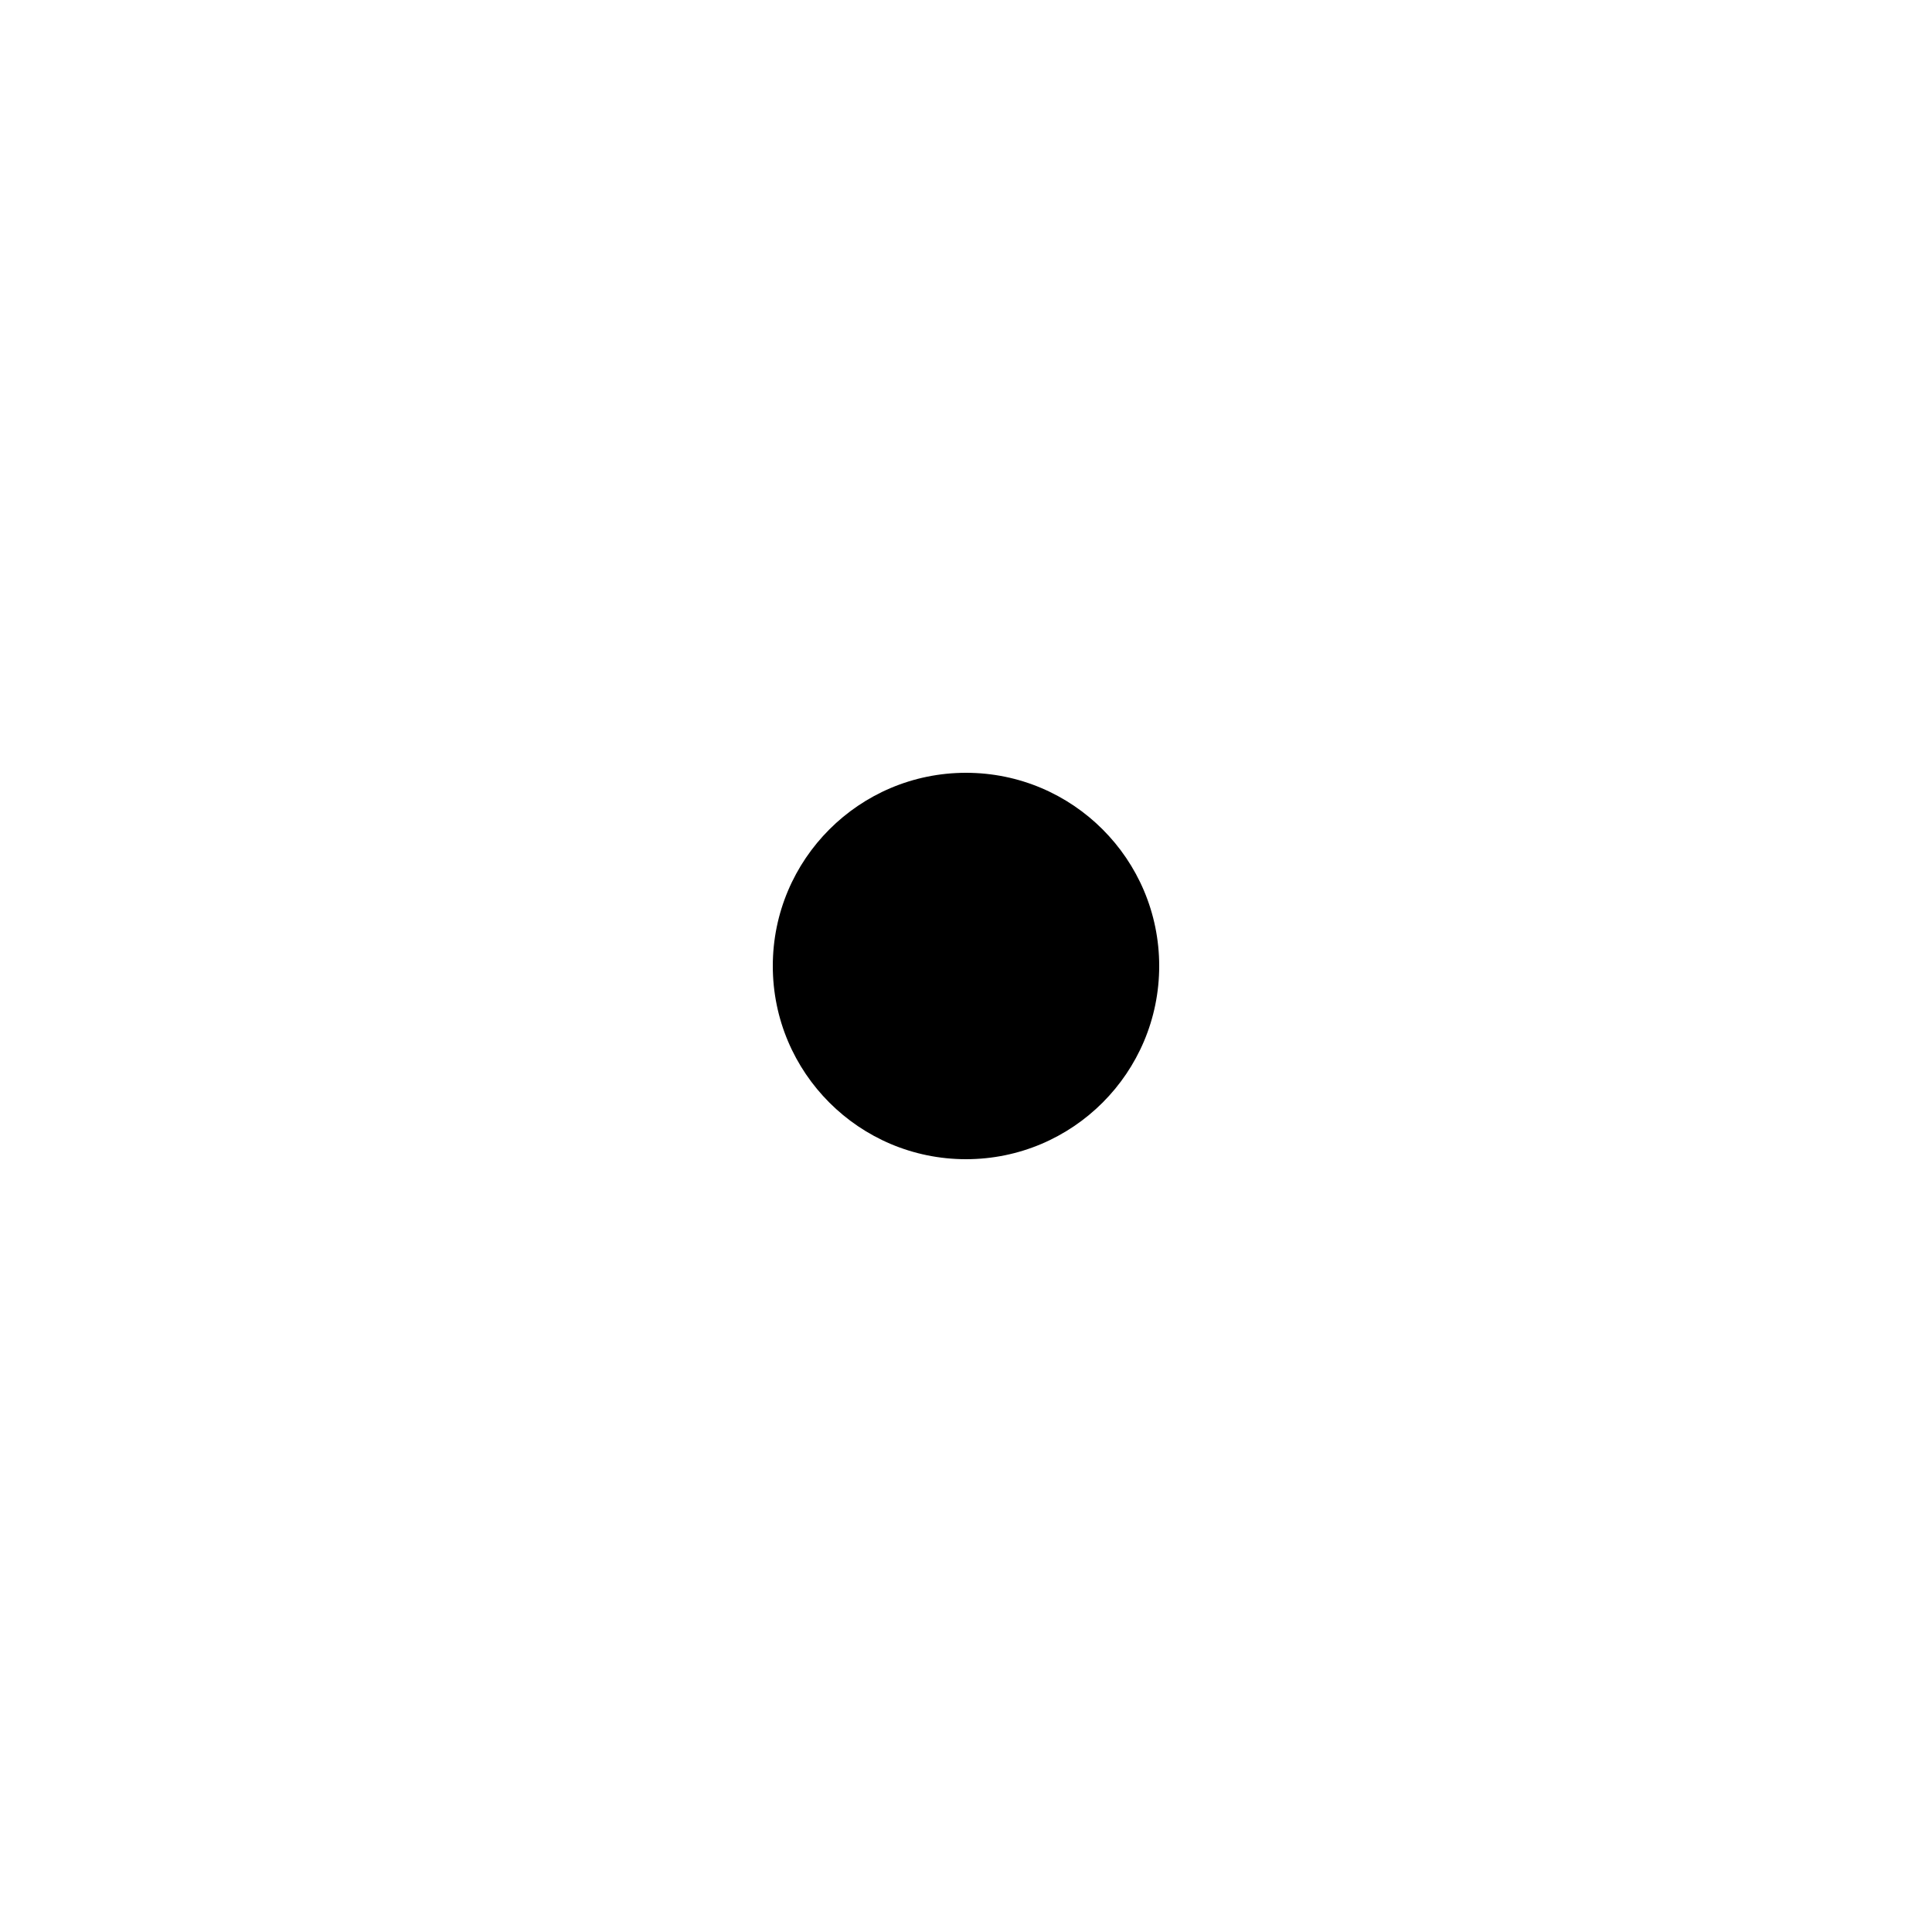
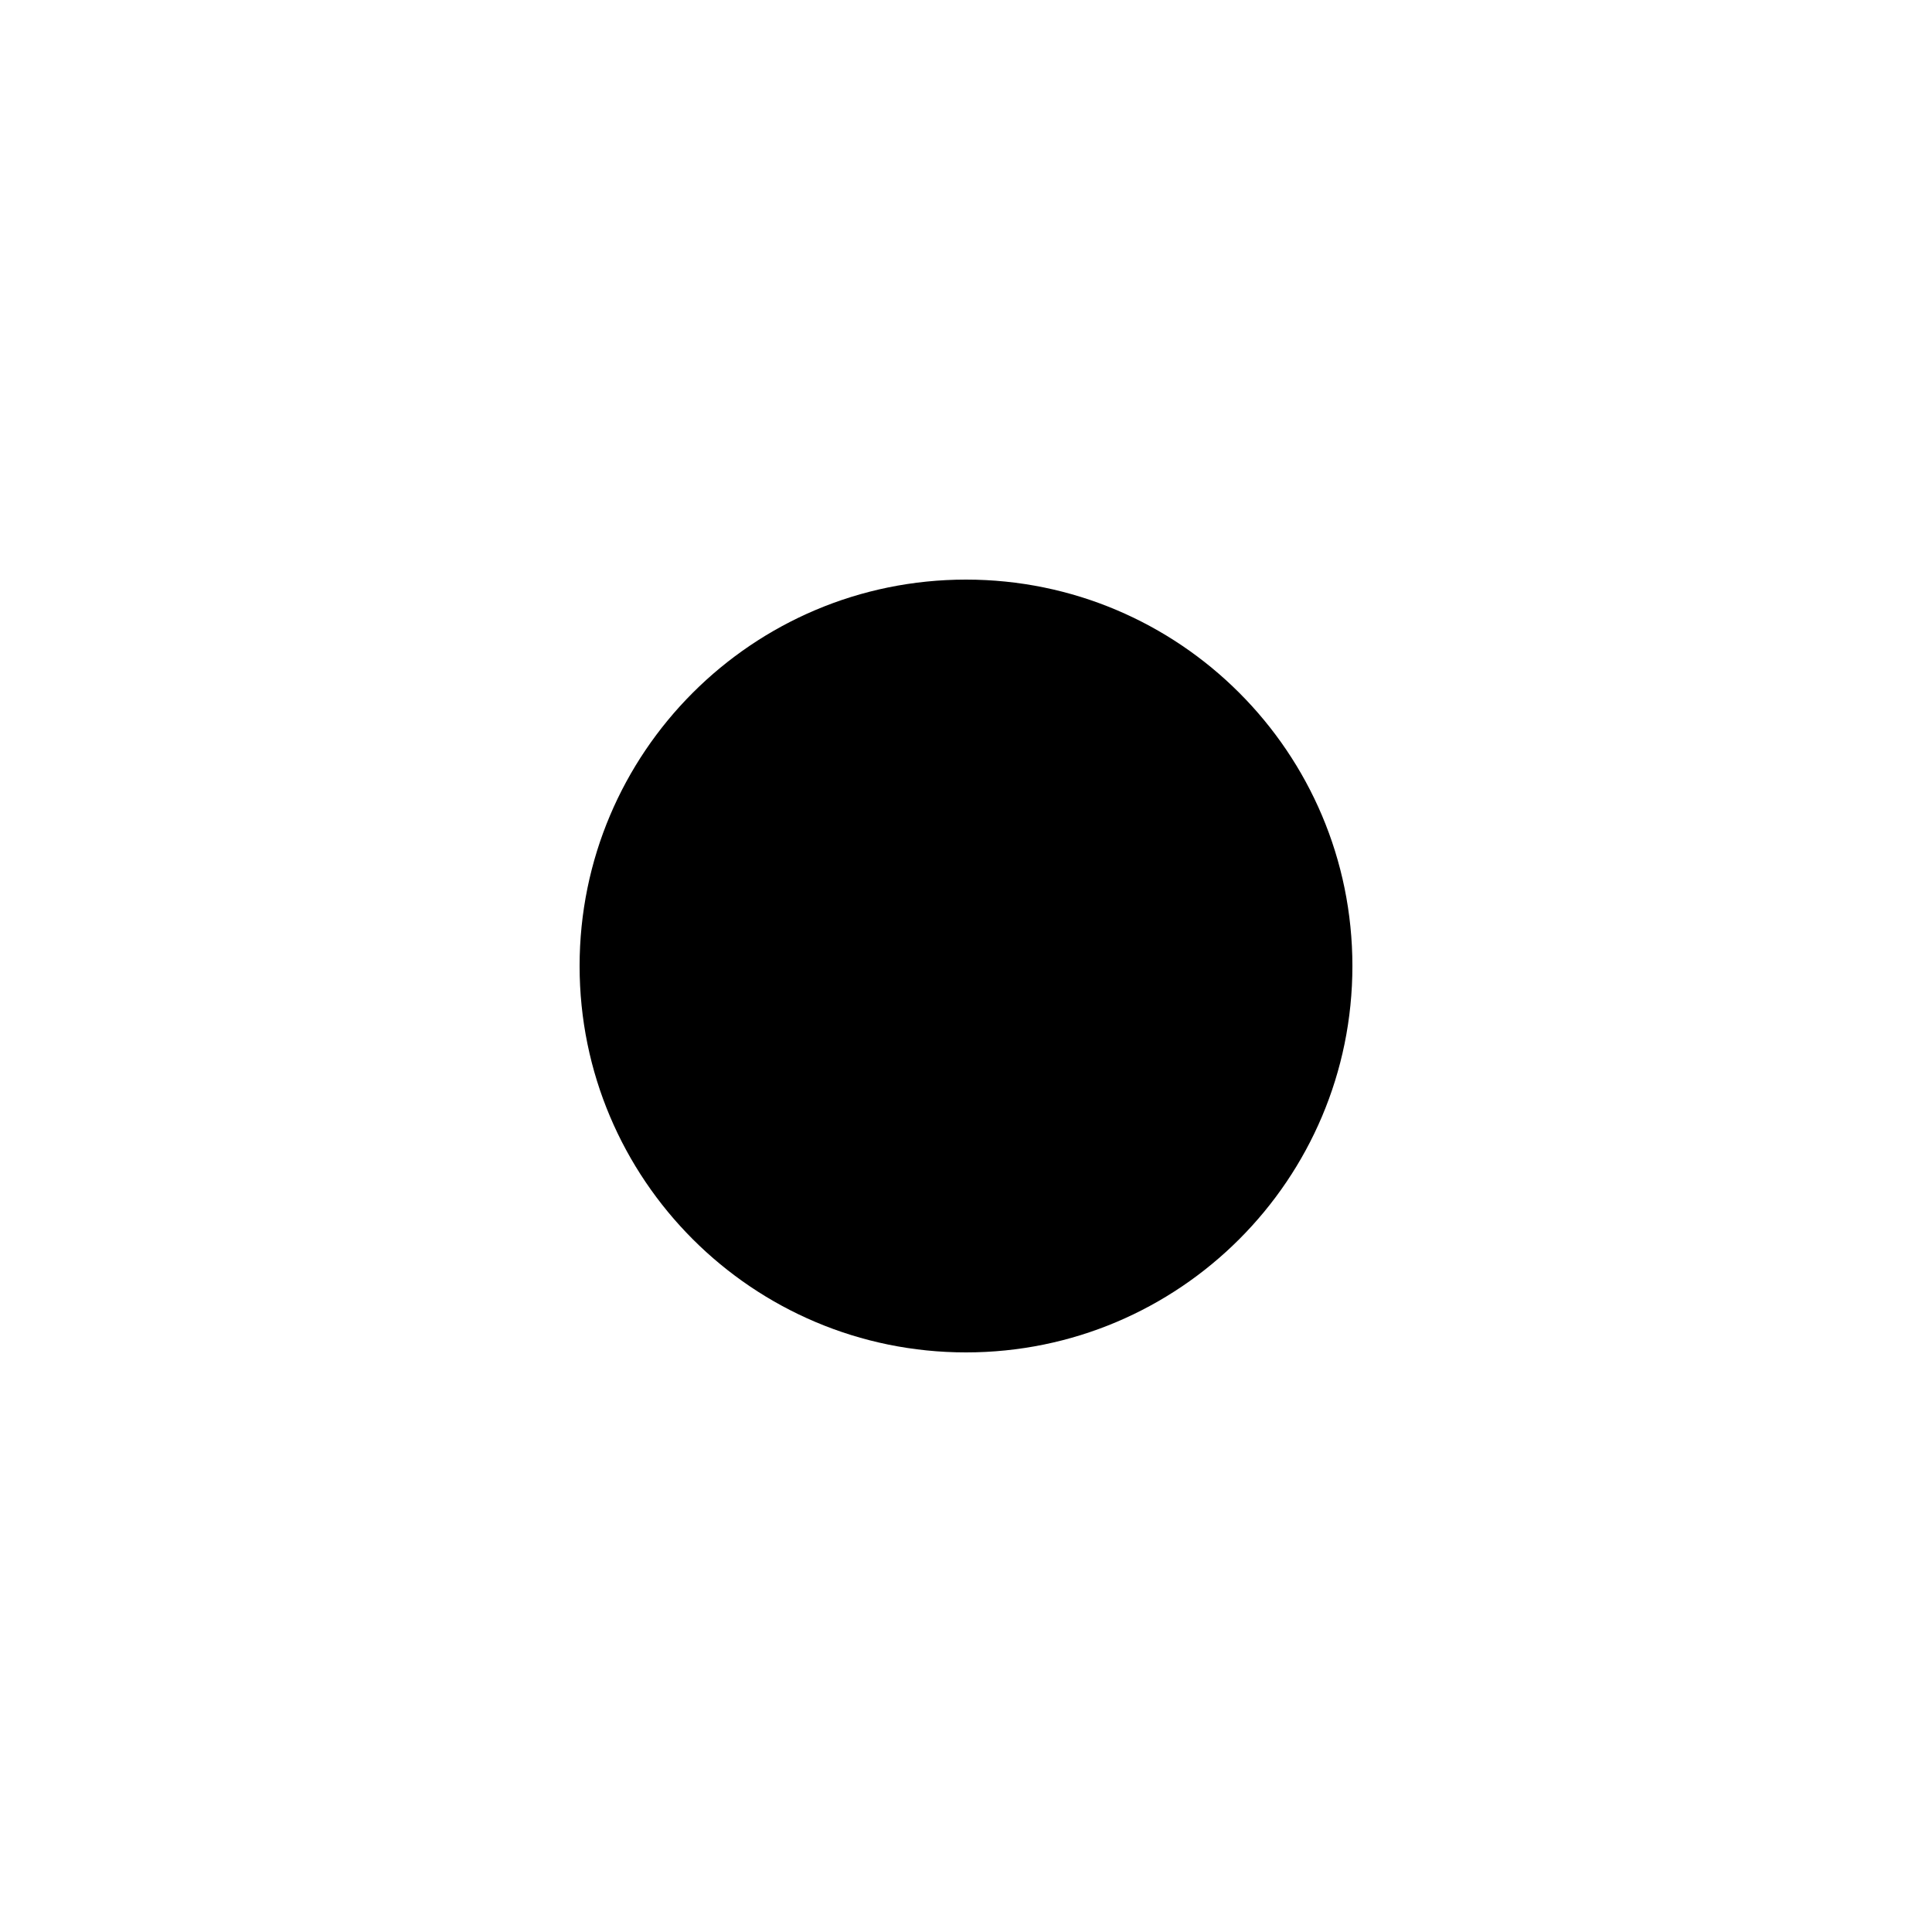
- <svg xmlns="http://www.w3.org/2000/svg" version="1.1" width="200" height="200" x="0" y="0" viewBox="0 0 100 100" style="enable-background:new 0 0 512 512" xml:space="preserve" class="">
+ <svg xmlns="http://www.w3.org/2000/svg" version="1.1" width="200" height="200" x="0" y="0" viewBox="0 0 50 50" style="enable-background:new 0 0 512 512" xml:space="preserve" class="">
  <g>
    <g>
      <g>
        <g>
-           <circle cx="50" cy="50" r="10" fill="currentColor" />
+           <circle cx="25" cy="25" r="10" fill="currentColor" />
        </g>
      </g>
    </g>
    <g>
		</g>
  </g>
</svg>
